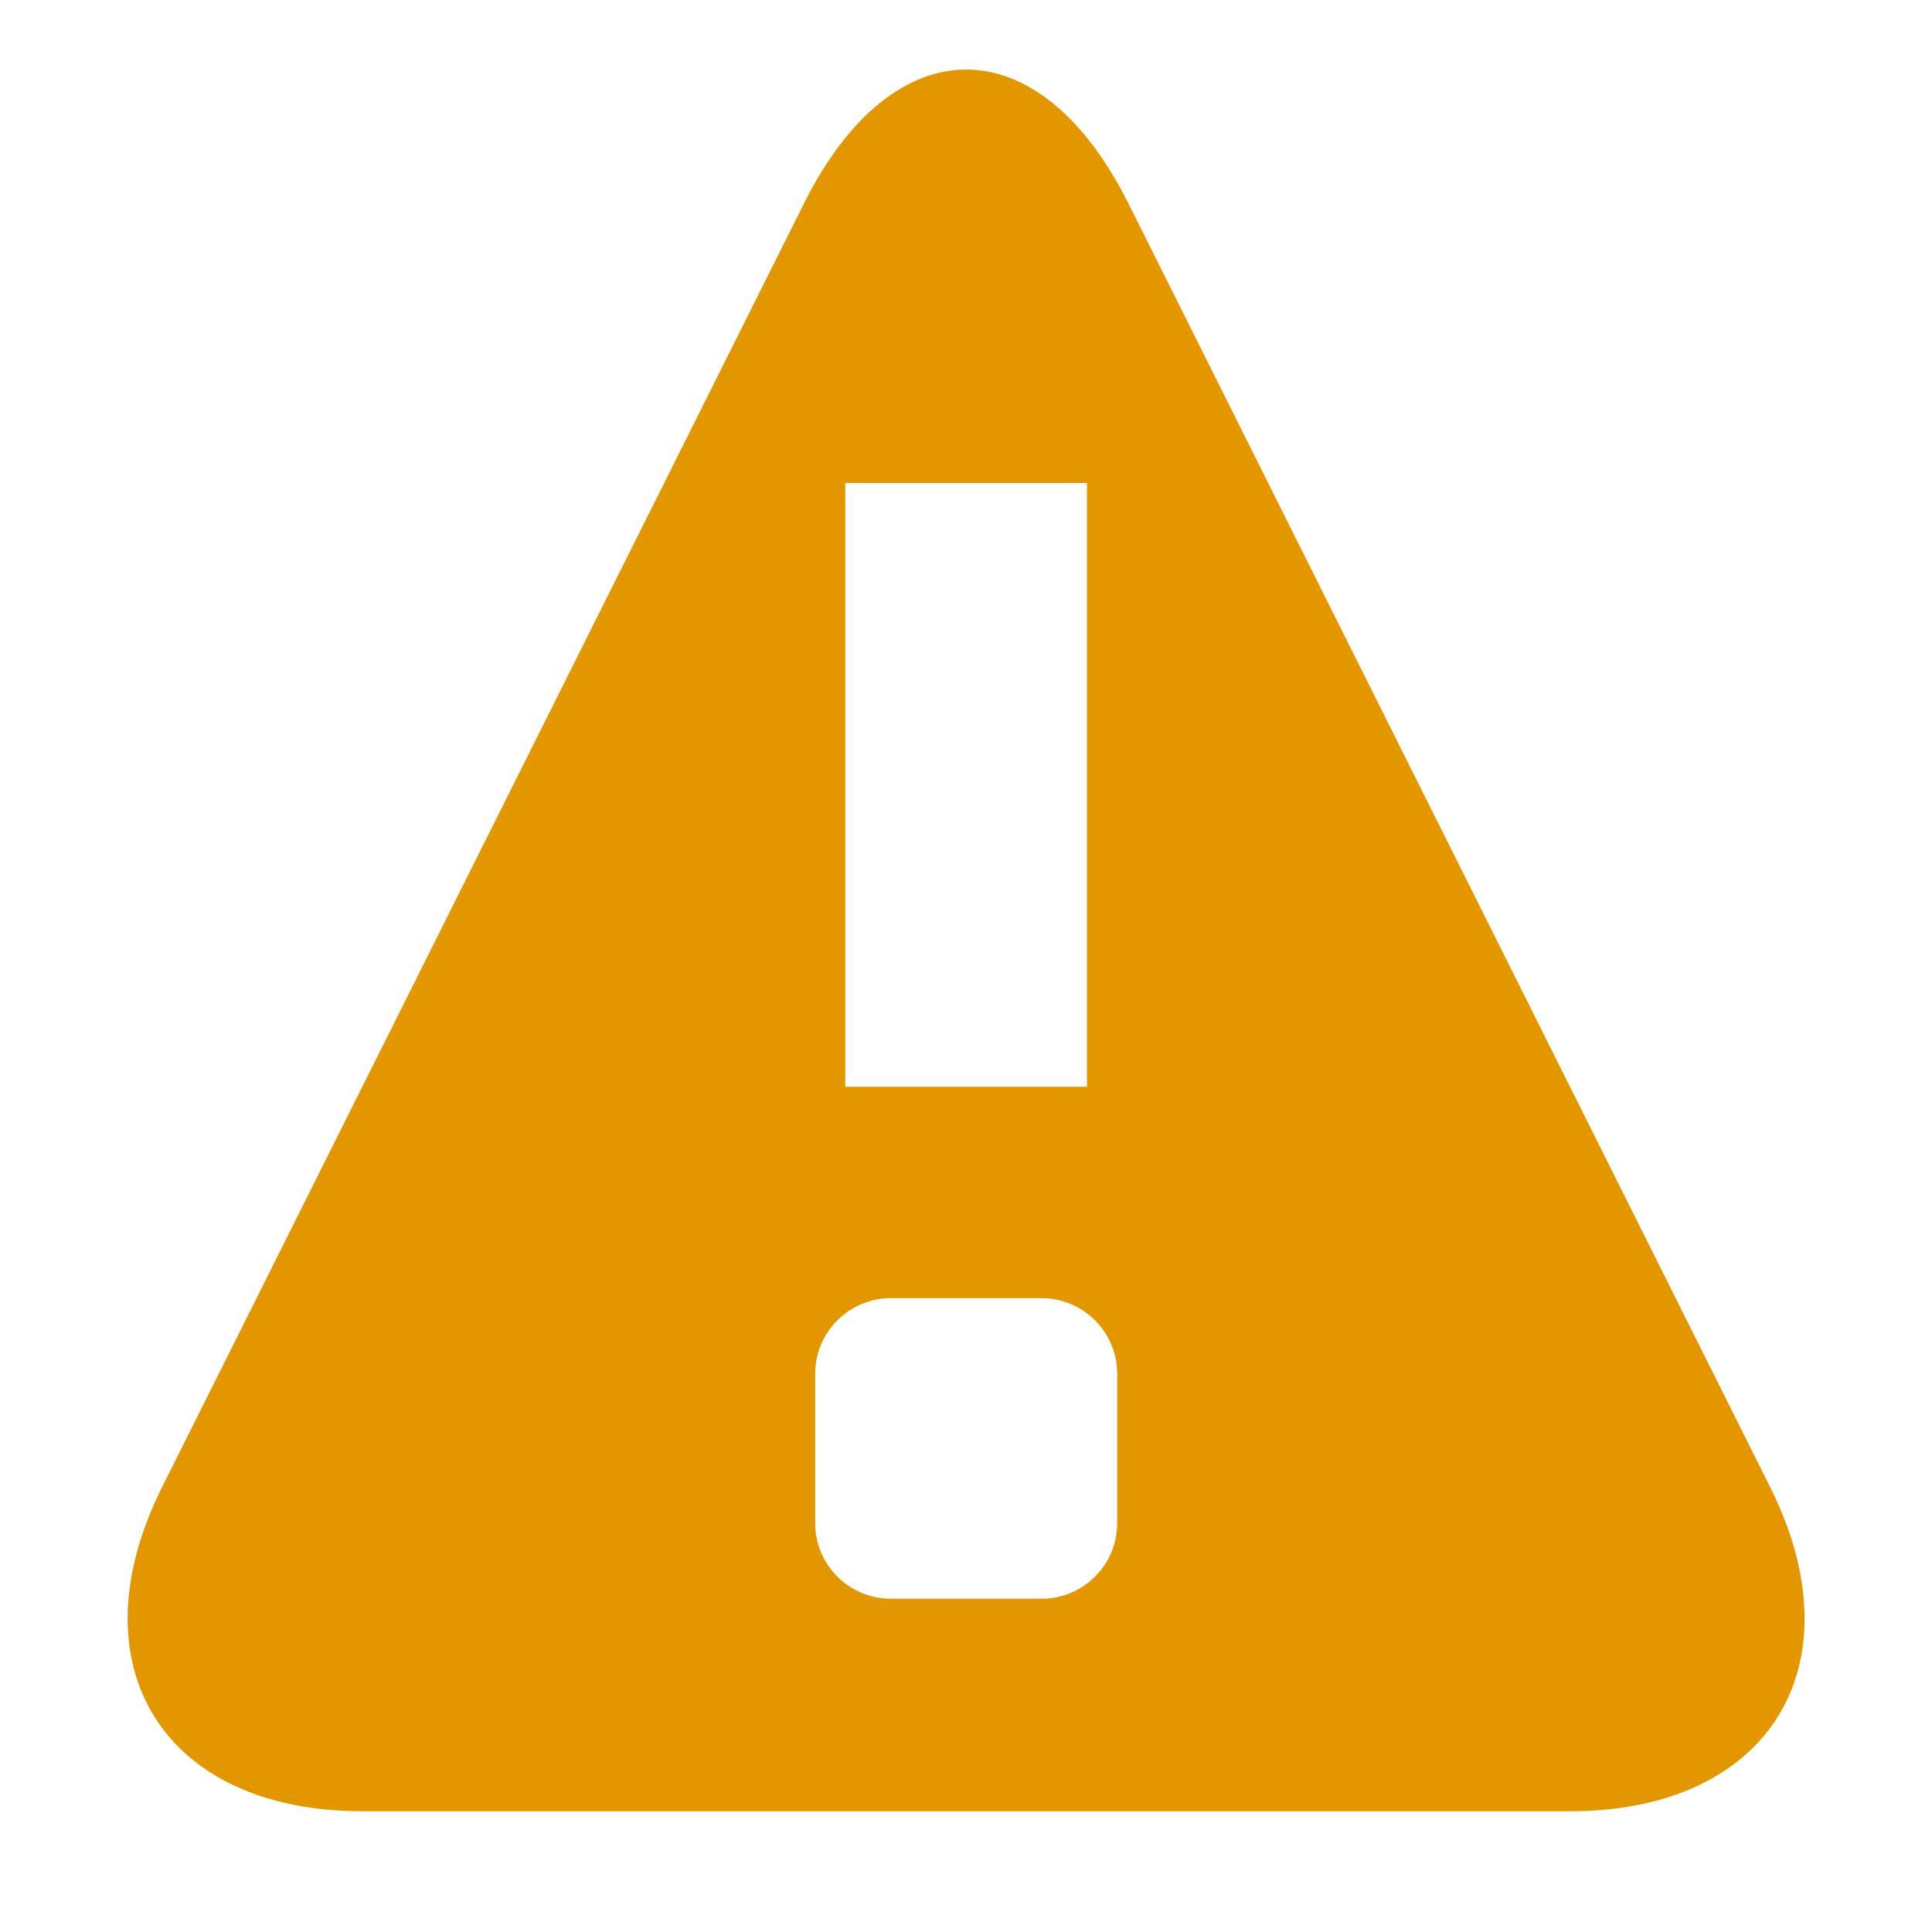
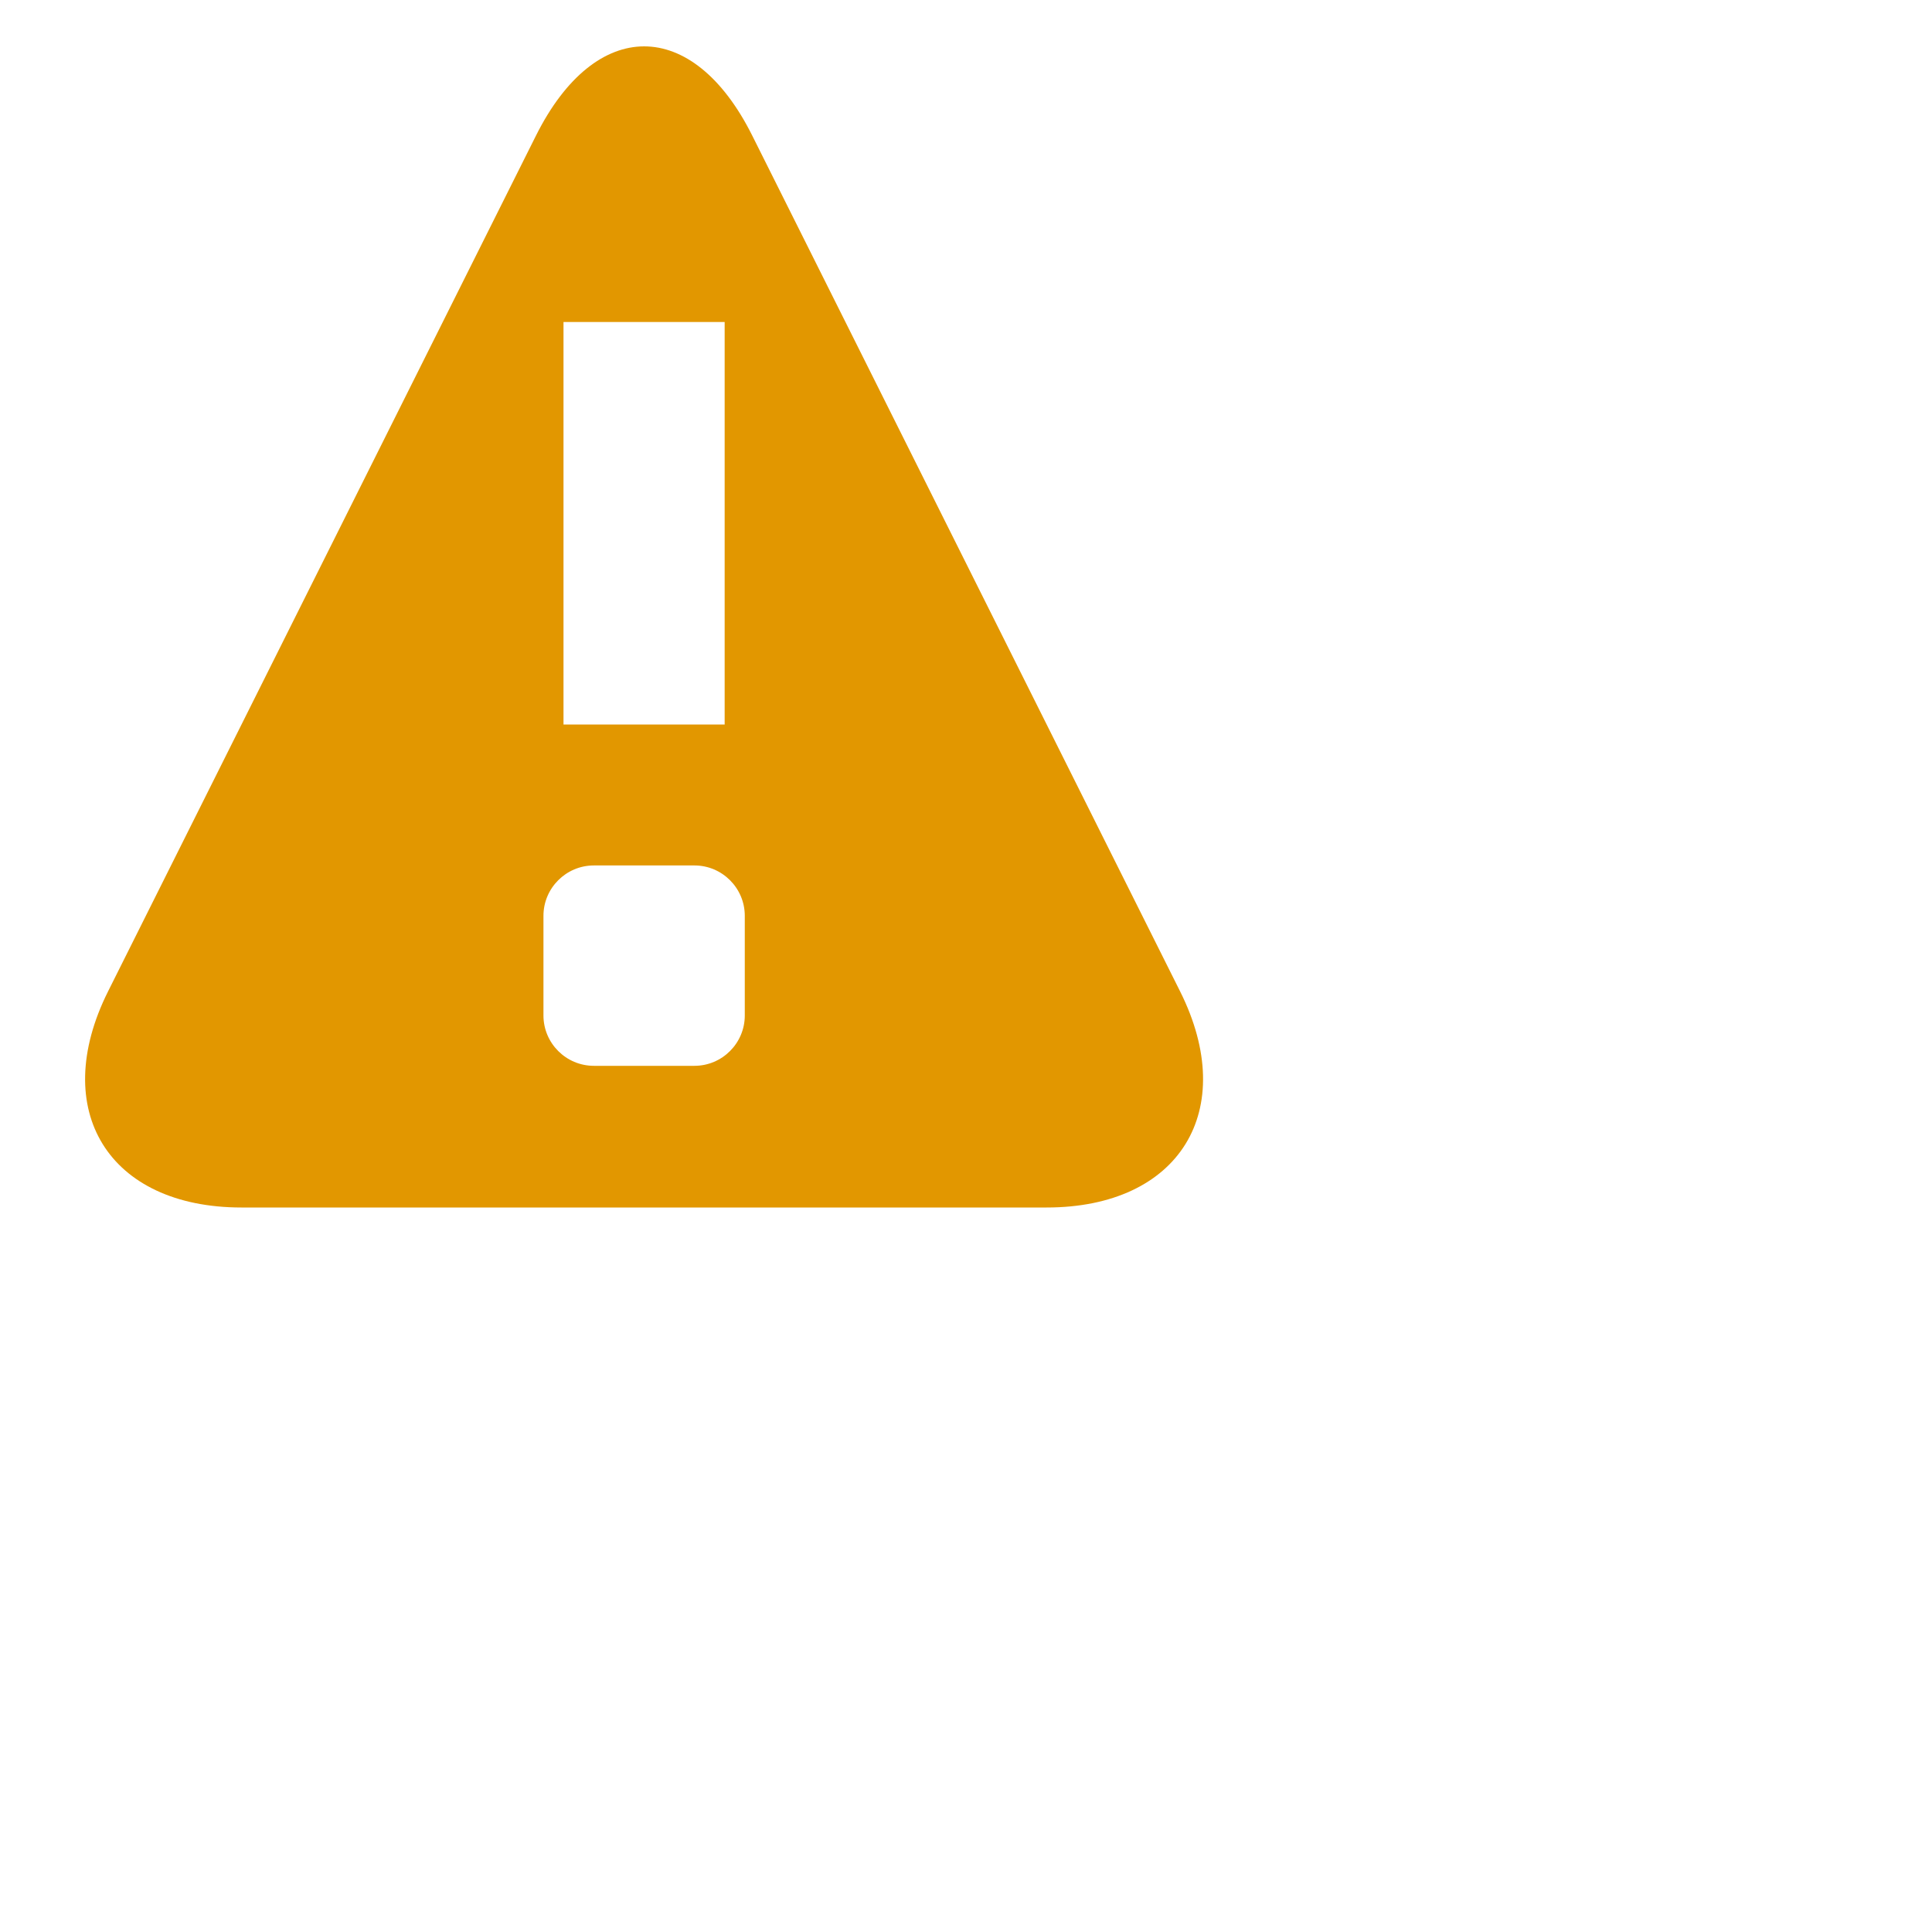
- <svg xmlns="http://www.w3.org/2000/svg" width="16" height="16" fill="#e29700">
+ <svg xmlns="http://www.w3.org/2000/svg" width="24" height="24" fill="#e29700">
  <path d="M14.66 12.316l-5.316-10.633c-.738-1.476-1.946-1.476-2.685 0l-5.317 10.633c-.738 1.477.008 2.684 1.658 2.684h10.002c1.65 0 2.396-1.207 1.658-2.684zm-7.66-8.316h2.002v5h-2.002v-5zm2.252 8.615c0 .344-.281.625-.625.625h-1.25c-.345 0-.626-.281-.626-.625v-1.239c0-.344.281-.625.626-.625h1.25c.344 0 .625.281.625.625v1.239z" />
</svg>
